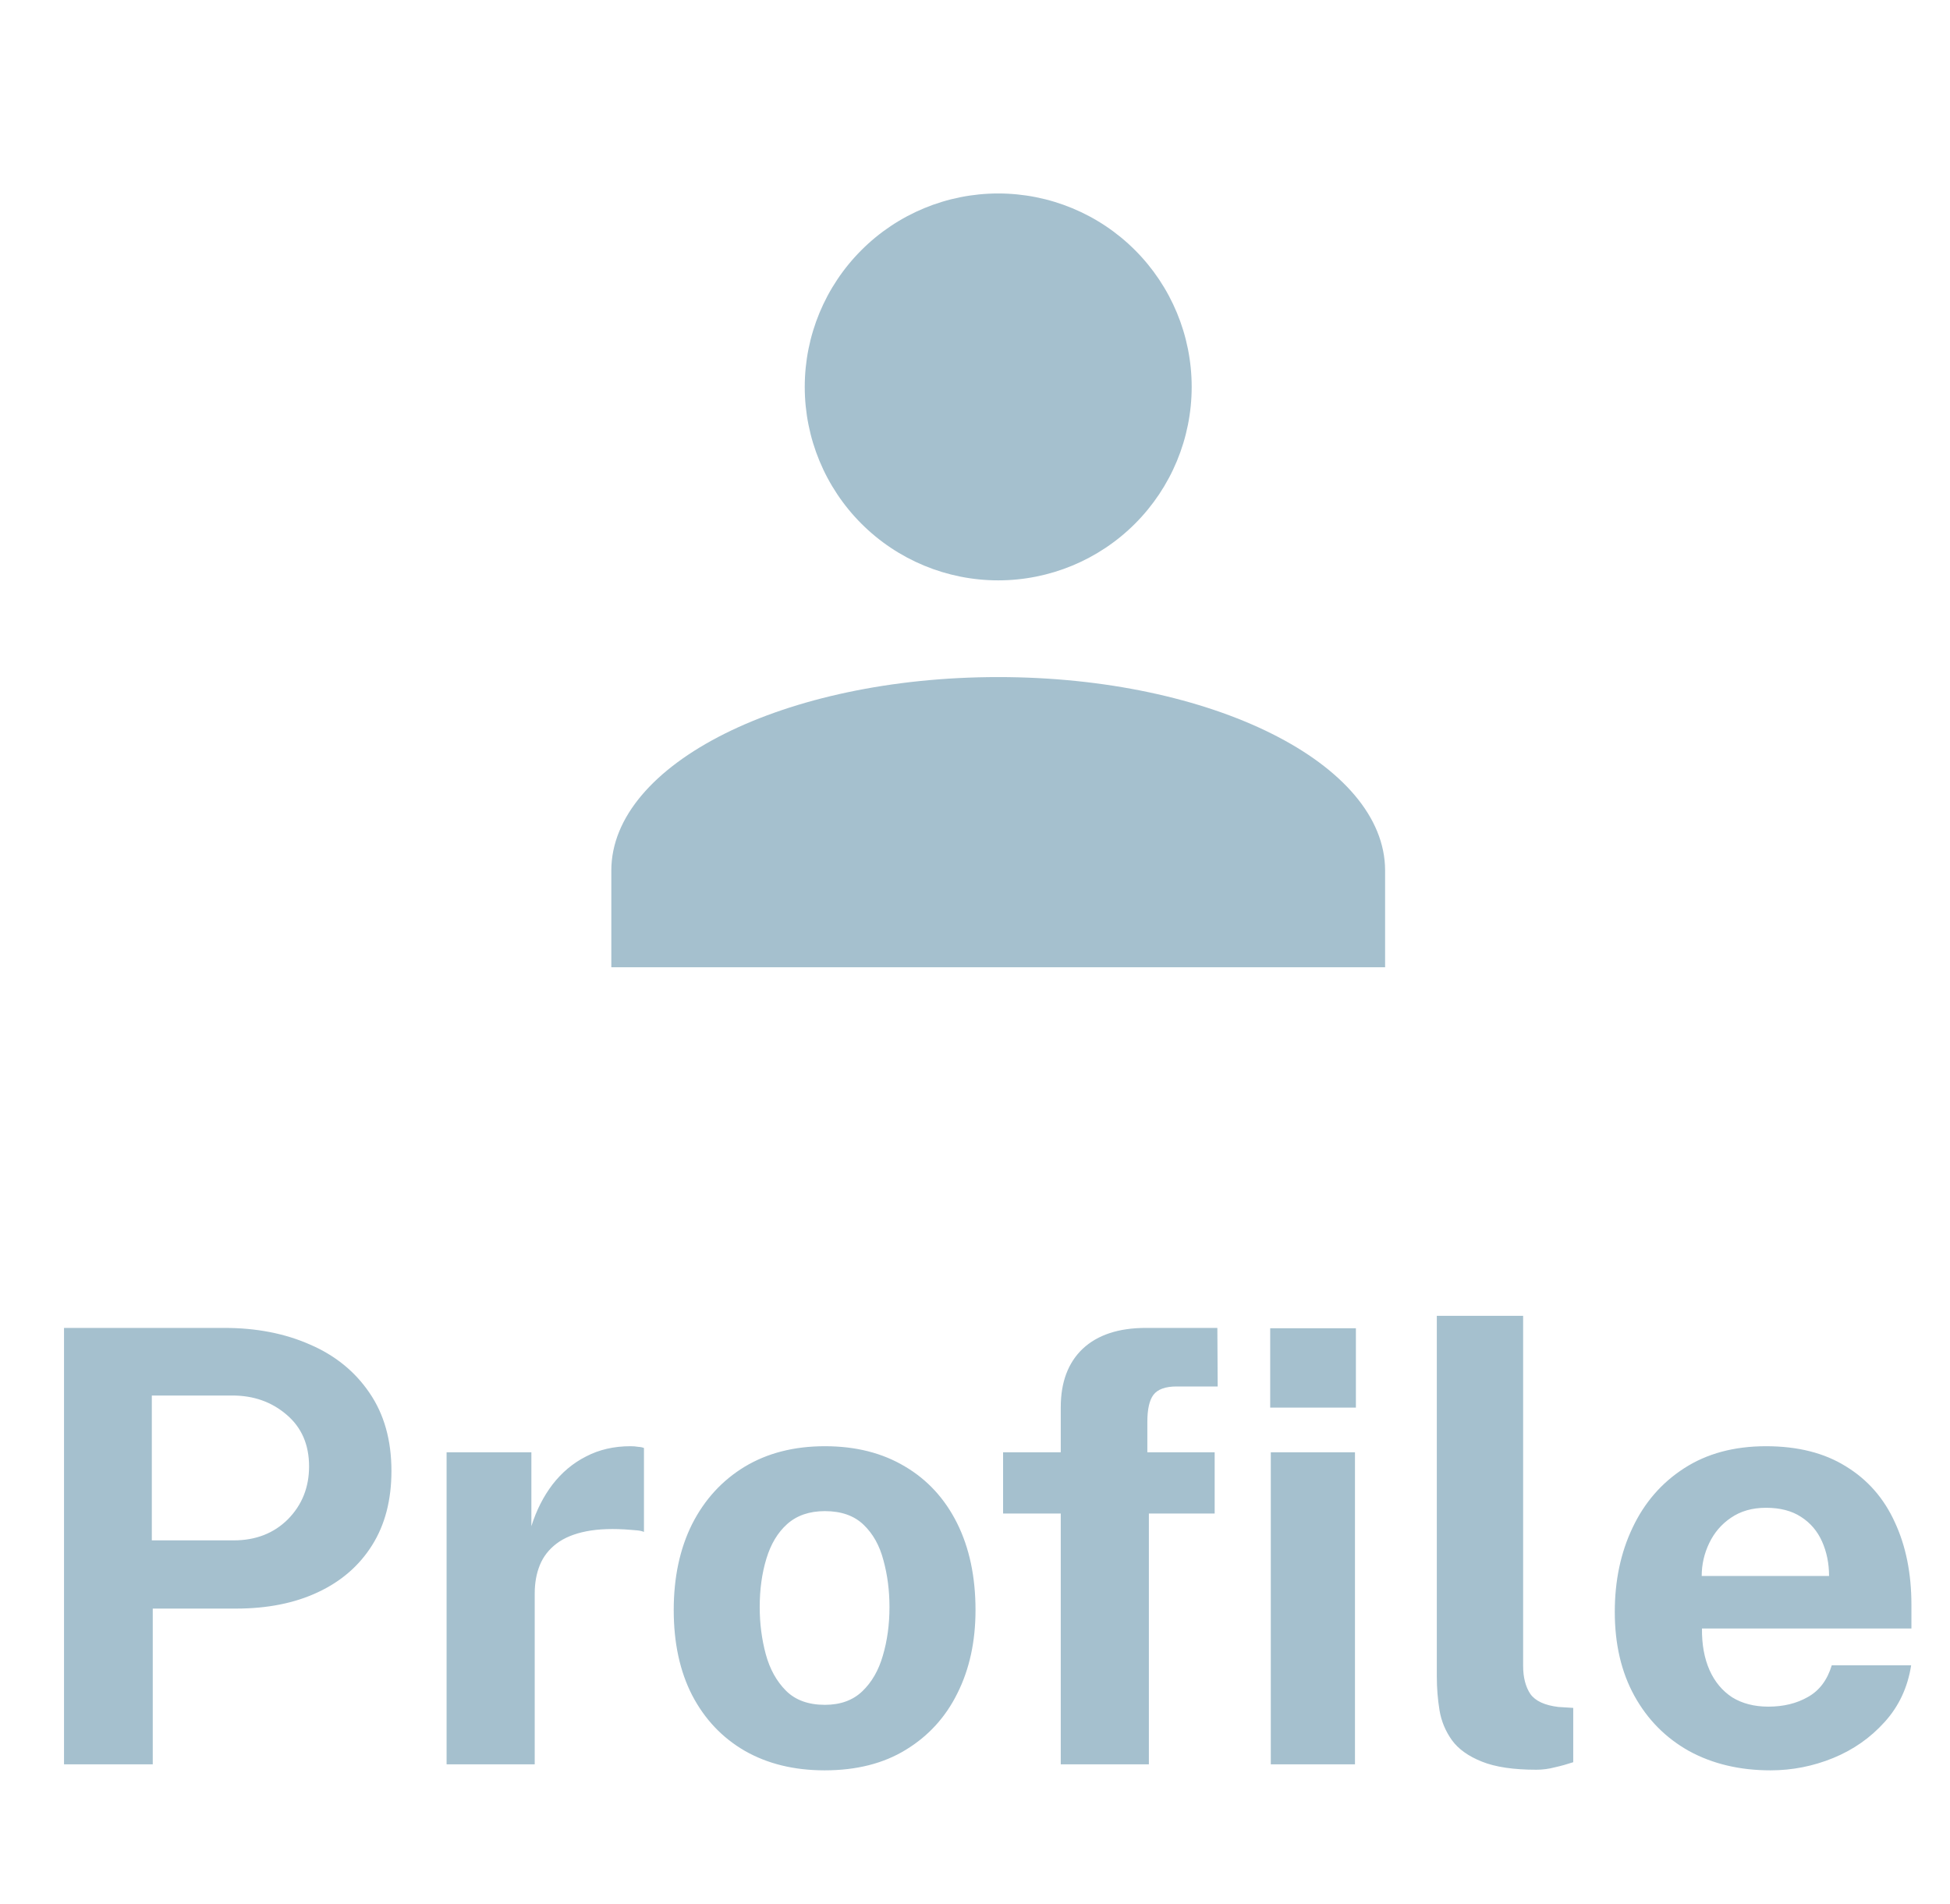
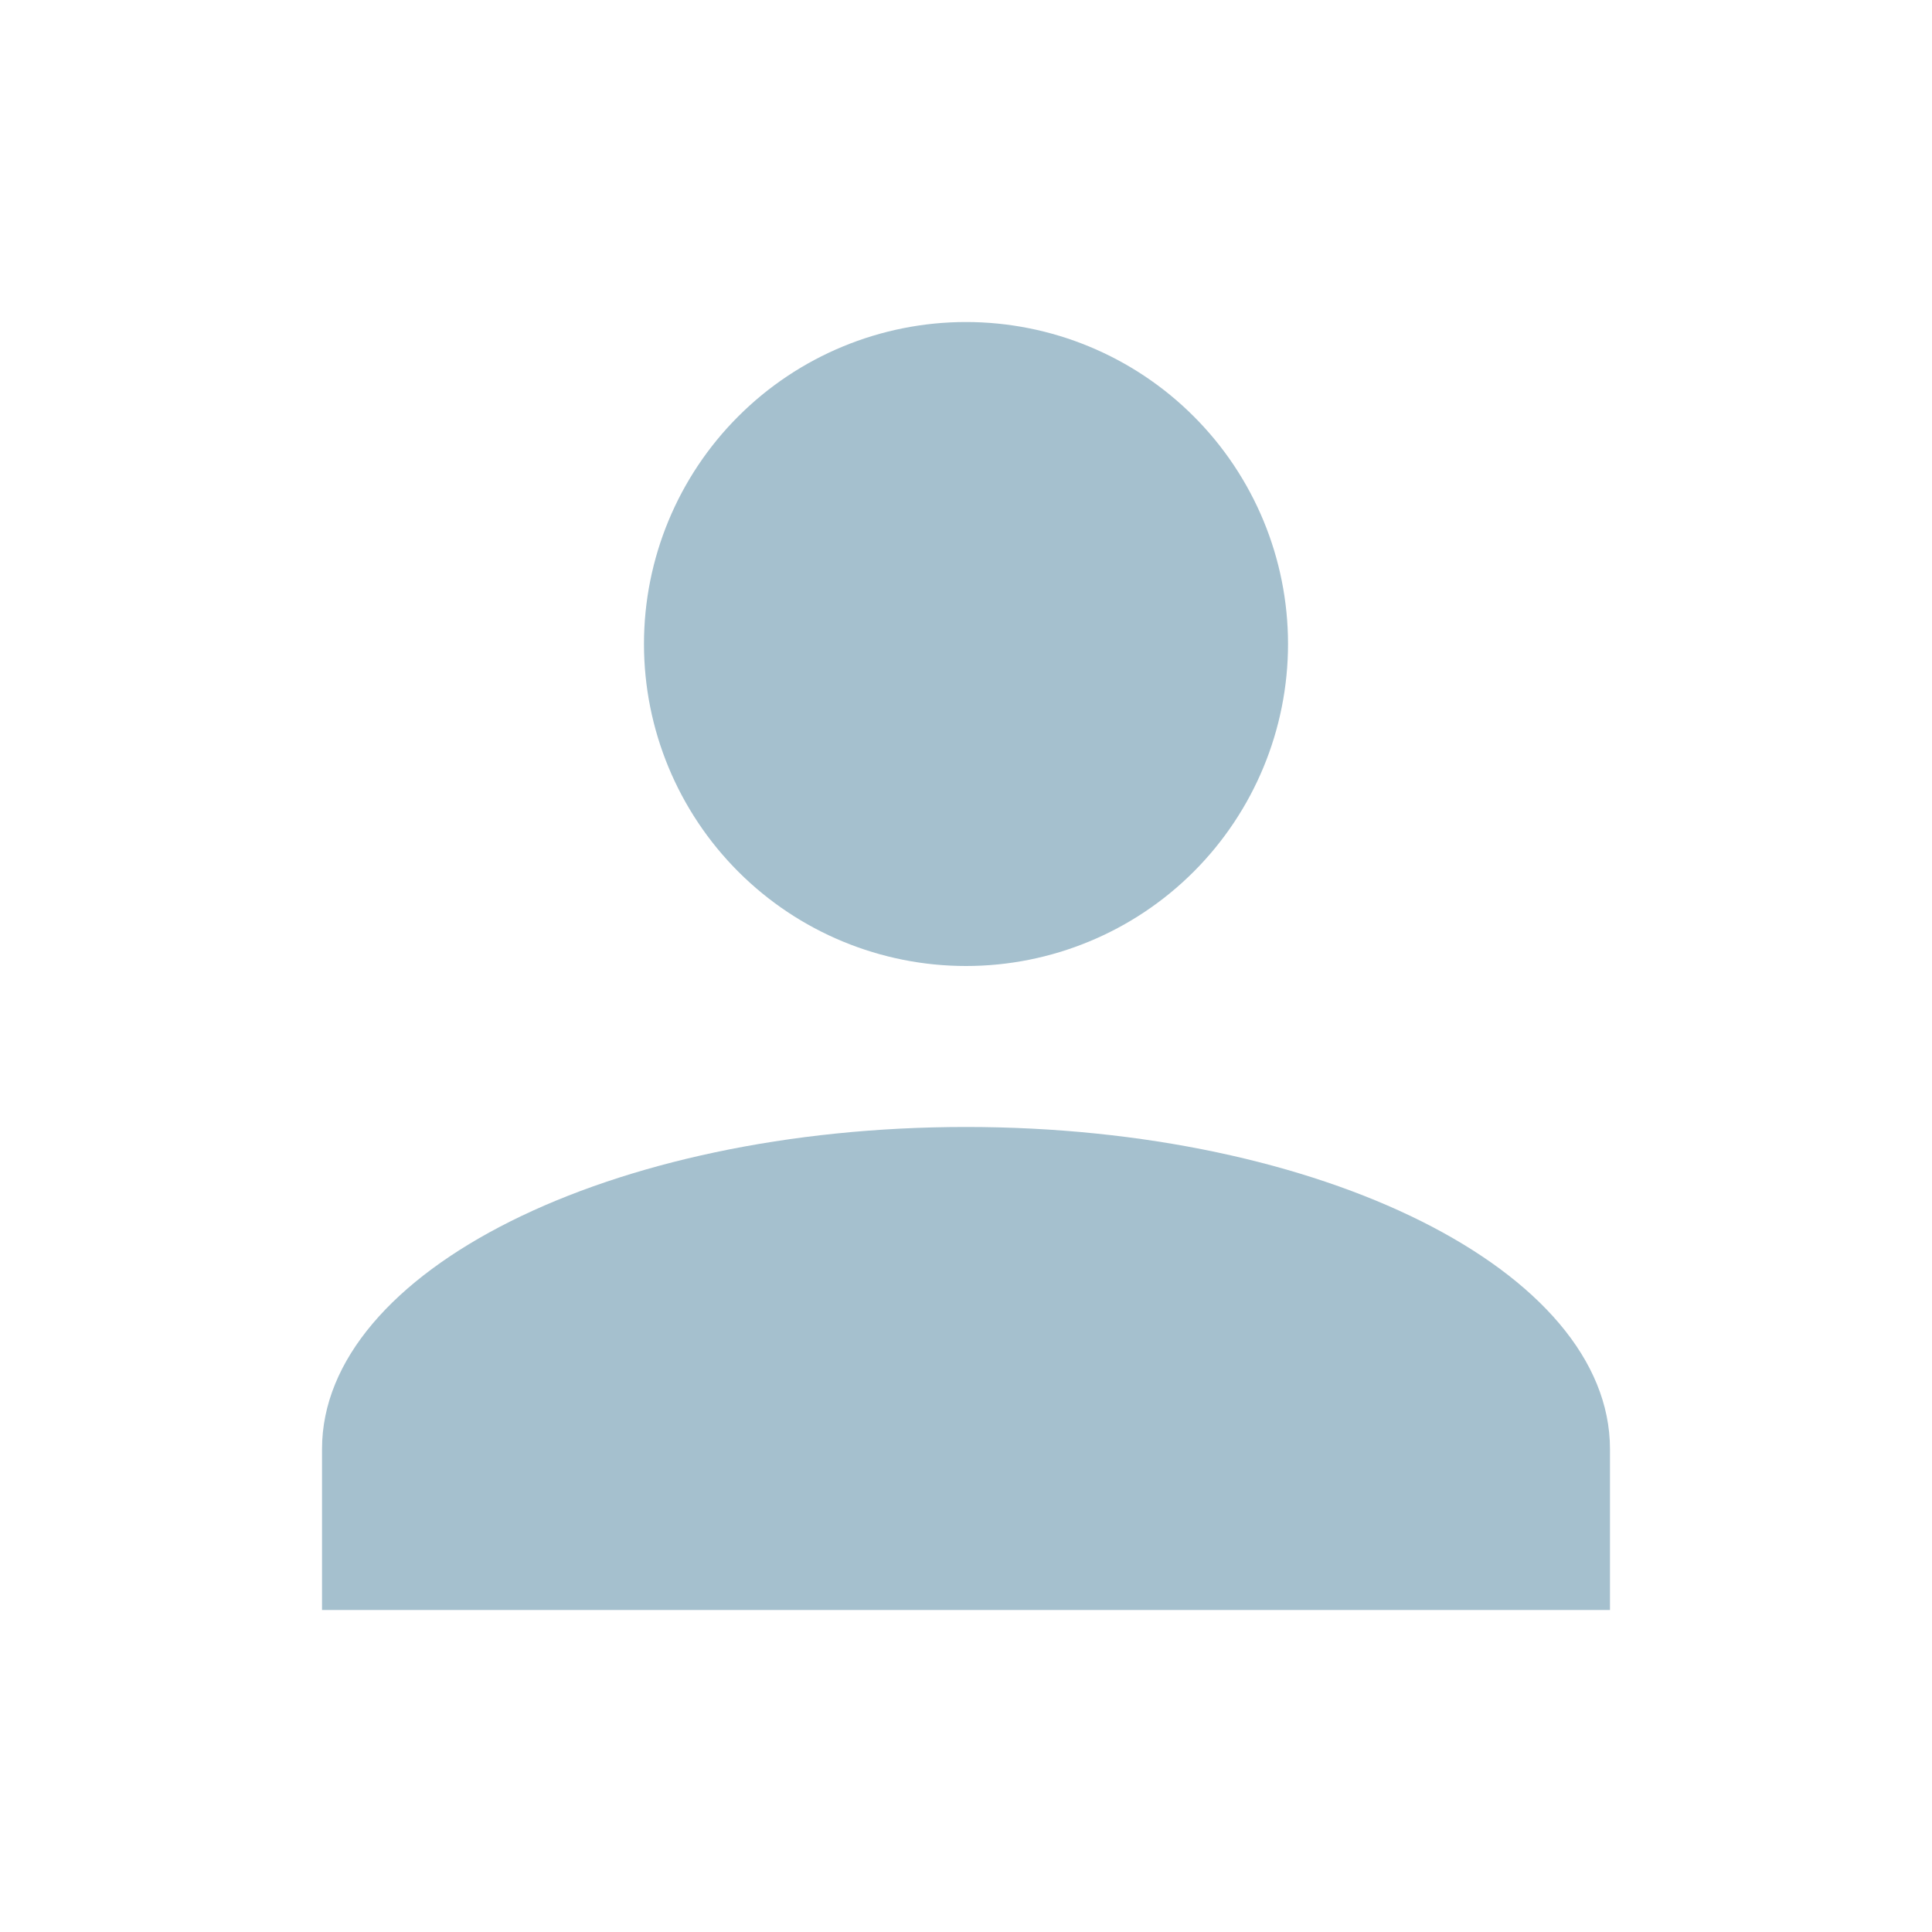
- <svg xmlns="http://www.w3.org/2000/svg" width="42" height="41" viewBox="0 0 42 41" fill="none">
-   <path d="M21.5 4.167C22.605 4.167 23.665 4.606 24.446 5.387C25.228 6.169 25.667 7.228 25.667 8.333C25.667 9.438 25.228 10.498 24.446 11.28C23.665 12.061 22.605 12.5 21.5 12.5C20.395 12.5 19.335 12.061 18.554 11.28C17.772 10.498 17.333 9.438 17.333 8.333C17.333 7.228 17.772 6.169 18.554 5.387C19.335 4.606 20.395 4.167 21.5 4.167ZM21.5 14.583C26.104 14.583 29.833 16.448 29.833 18.75V20.833H13.167V18.75C13.167 16.448 16.896 14.583 21.5 14.583Z" fill="#A5C0CE" />
-   <path d="M1.379 38V28.601H4.837C5.521 28.601 6.135 28.72 6.676 28.959C7.218 29.192 7.645 29.539 7.957 29.998C8.273 30.458 8.431 31.019 8.431 31.682C8.431 32.306 8.293 32.839 8.015 33.281C7.738 33.723 7.348 34.061 6.845 34.295C6.347 34.529 5.76 34.646 5.084 34.646H3.29V38H1.379ZM3.27 33.177H5.032C5.508 33.177 5.898 33.025 6.202 32.722C6.505 32.414 6.657 32.035 6.657 31.584C6.657 31.116 6.496 30.746 6.176 30.473C5.855 30.196 5.465 30.057 5.006 30.057H3.27V33.177ZM9.619 38V31.279H11.445V32.871C11.553 32.529 11.705 32.23 11.9 31.974C12.1 31.715 12.34 31.513 12.622 31.37C12.903 31.223 13.222 31.149 13.577 31.149C13.638 31.149 13.694 31.153 13.746 31.162C13.803 31.166 13.844 31.175 13.87 31.188V32.995C13.831 32.978 13.783 32.967 13.727 32.962C13.675 32.958 13.627 32.954 13.584 32.95C13.211 32.919 12.893 32.93 12.628 32.982C12.364 33.034 12.149 33.123 11.985 33.248C11.82 33.374 11.701 33.528 11.627 33.71C11.553 33.892 11.517 34.096 11.517 34.321V38H9.619ZM17.761 38.13C17.102 38.13 16.528 37.989 16.038 37.708C15.553 37.426 15.176 37.027 14.907 36.511C14.643 35.996 14.511 35.385 14.511 34.678C14.511 33.972 14.643 33.355 14.907 32.826C15.176 32.297 15.553 31.886 16.038 31.591C16.528 31.296 17.104 31.149 17.767 31.149C18.43 31.149 19.004 31.294 19.489 31.584C19.975 31.87 20.35 32.278 20.614 32.806C20.878 33.335 21.011 33.959 21.011 34.678C21.011 35.355 20.881 35.953 20.62 36.472C20.365 36.988 19.994 37.393 19.509 37.688C19.028 37.983 18.445 38.13 17.761 38.13ZM17.767 36.719C18.101 36.719 18.369 36.622 18.573 36.427C18.777 36.232 18.924 35.976 19.015 35.66C19.11 35.339 19.158 34.99 19.158 34.614C19.158 34.258 19.115 33.922 19.028 33.606C18.946 33.29 18.803 33.034 18.599 32.839C18.395 32.644 18.118 32.547 17.767 32.547C17.433 32.547 17.163 32.64 16.954 32.826C16.751 33.008 16.601 33.257 16.506 33.574C16.411 33.886 16.363 34.232 16.363 34.614C16.363 34.965 16.406 35.303 16.493 35.627C16.58 35.948 16.725 36.21 16.928 36.414C17.132 36.618 17.412 36.719 17.767 36.719ZM26.162 31.279V32.599H24.745V38H22.847V32.599H21.605V31.279H22.847V30.311C22.847 29.769 23.005 29.349 23.321 29.049C23.642 28.75 24.095 28.601 24.68 28.601H26.22L26.227 29.862H25.343C25.1 29.862 24.933 29.923 24.842 30.044C24.755 30.161 24.712 30.356 24.712 30.629V31.279H26.162ZM29.184 31.279V38H27.371V31.279H29.184ZM29.204 28.608V30.317H27.358V28.608H29.204ZM33.092 38.117C32.598 38.117 32.206 38.059 31.915 37.941C31.625 37.825 31.41 37.671 31.272 37.48C31.133 37.285 31.044 37.071 31.005 36.837C30.966 36.598 30.947 36.358 30.947 36.115V28.341H32.806V35.881C32.806 36.128 32.858 36.33 32.962 36.486C33.07 36.637 33.272 36.73 33.566 36.765L33.885 36.785V37.955C33.755 37.998 33.623 38.035 33.488 38.065C33.354 38.1 33.222 38.117 33.092 38.117ZM36.658 35.075C36.654 35.417 36.708 35.716 36.821 35.972C36.933 36.223 37.096 36.418 37.308 36.557C37.525 36.691 37.785 36.758 38.088 36.758C38.413 36.758 38.697 36.689 38.94 36.55C39.187 36.412 39.358 36.184 39.453 35.868H41.163C41.089 36.345 40.898 36.752 40.591 37.09C40.287 37.428 39.919 37.686 39.486 37.864C39.052 38.041 38.602 38.13 38.134 38.13C37.471 38.13 36.886 37.991 36.379 37.714C35.876 37.432 35.484 37.036 35.202 36.525C34.92 36.013 34.78 35.411 34.78 34.718C34.78 34.046 34.907 33.441 35.163 32.904C35.419 32.362 35.789 31.936 36.275 31.623C36.764 31.307 37.352 31.149 38.036 31.149C38.721 31.149 39.295 31.294 39.759 31.584C40.227 31.87 40.578 32.271 40.812 32.787C41.05 33.298 41.169 33.89 41.169 34.562V35.075H36.658ZM36.652 33.944H39.395C39.395 33.675 39.345 33.428 39.245 33.203C39.145 32.978 38.994 32.8 38.79 32.67C38.591 32.54 38.34 32.475 38.036 32.475C37.742 32.475 37.49 32.547 37.282 32.69C37.078 32.828 36.922 33.01 36.814 33.236C36.706 33.461 36.652 33.697 36.652 33.944Z" fill="#A5C0CE" />
+ <svg xmlns="http://www.w3.org/2000/svg" width="25" height="25" viewBox="0 0 25 25" fill="none">
+   <path d="M12.5 4.167C13.605 4.167 14.665 4.606 15.446 5.387C16.228 6.168 16.667 7.228 16.667 8.333C16.667 9.438 16.228 10.498 15.446 11.28C14.665 12.061 13.605 12.5 12.5 12.5C11.395 12.5 10.335 12.061 9.554 11.28C8.772 10.498 8.333 9.438 8.333 8.333C8.333 7.228 8.772 6.168 9.554 5.387C10.335 4.606 11.395 4.167 12.5 4.167ZM12.5 14.583C17.104 14.583 20.833 16.448 20.833 18.75V20.833H4.167V18.75C4.167 16.448 7.896 14.583 12.5 14.583Z" fill="#A5C0CE" />
</svg>
